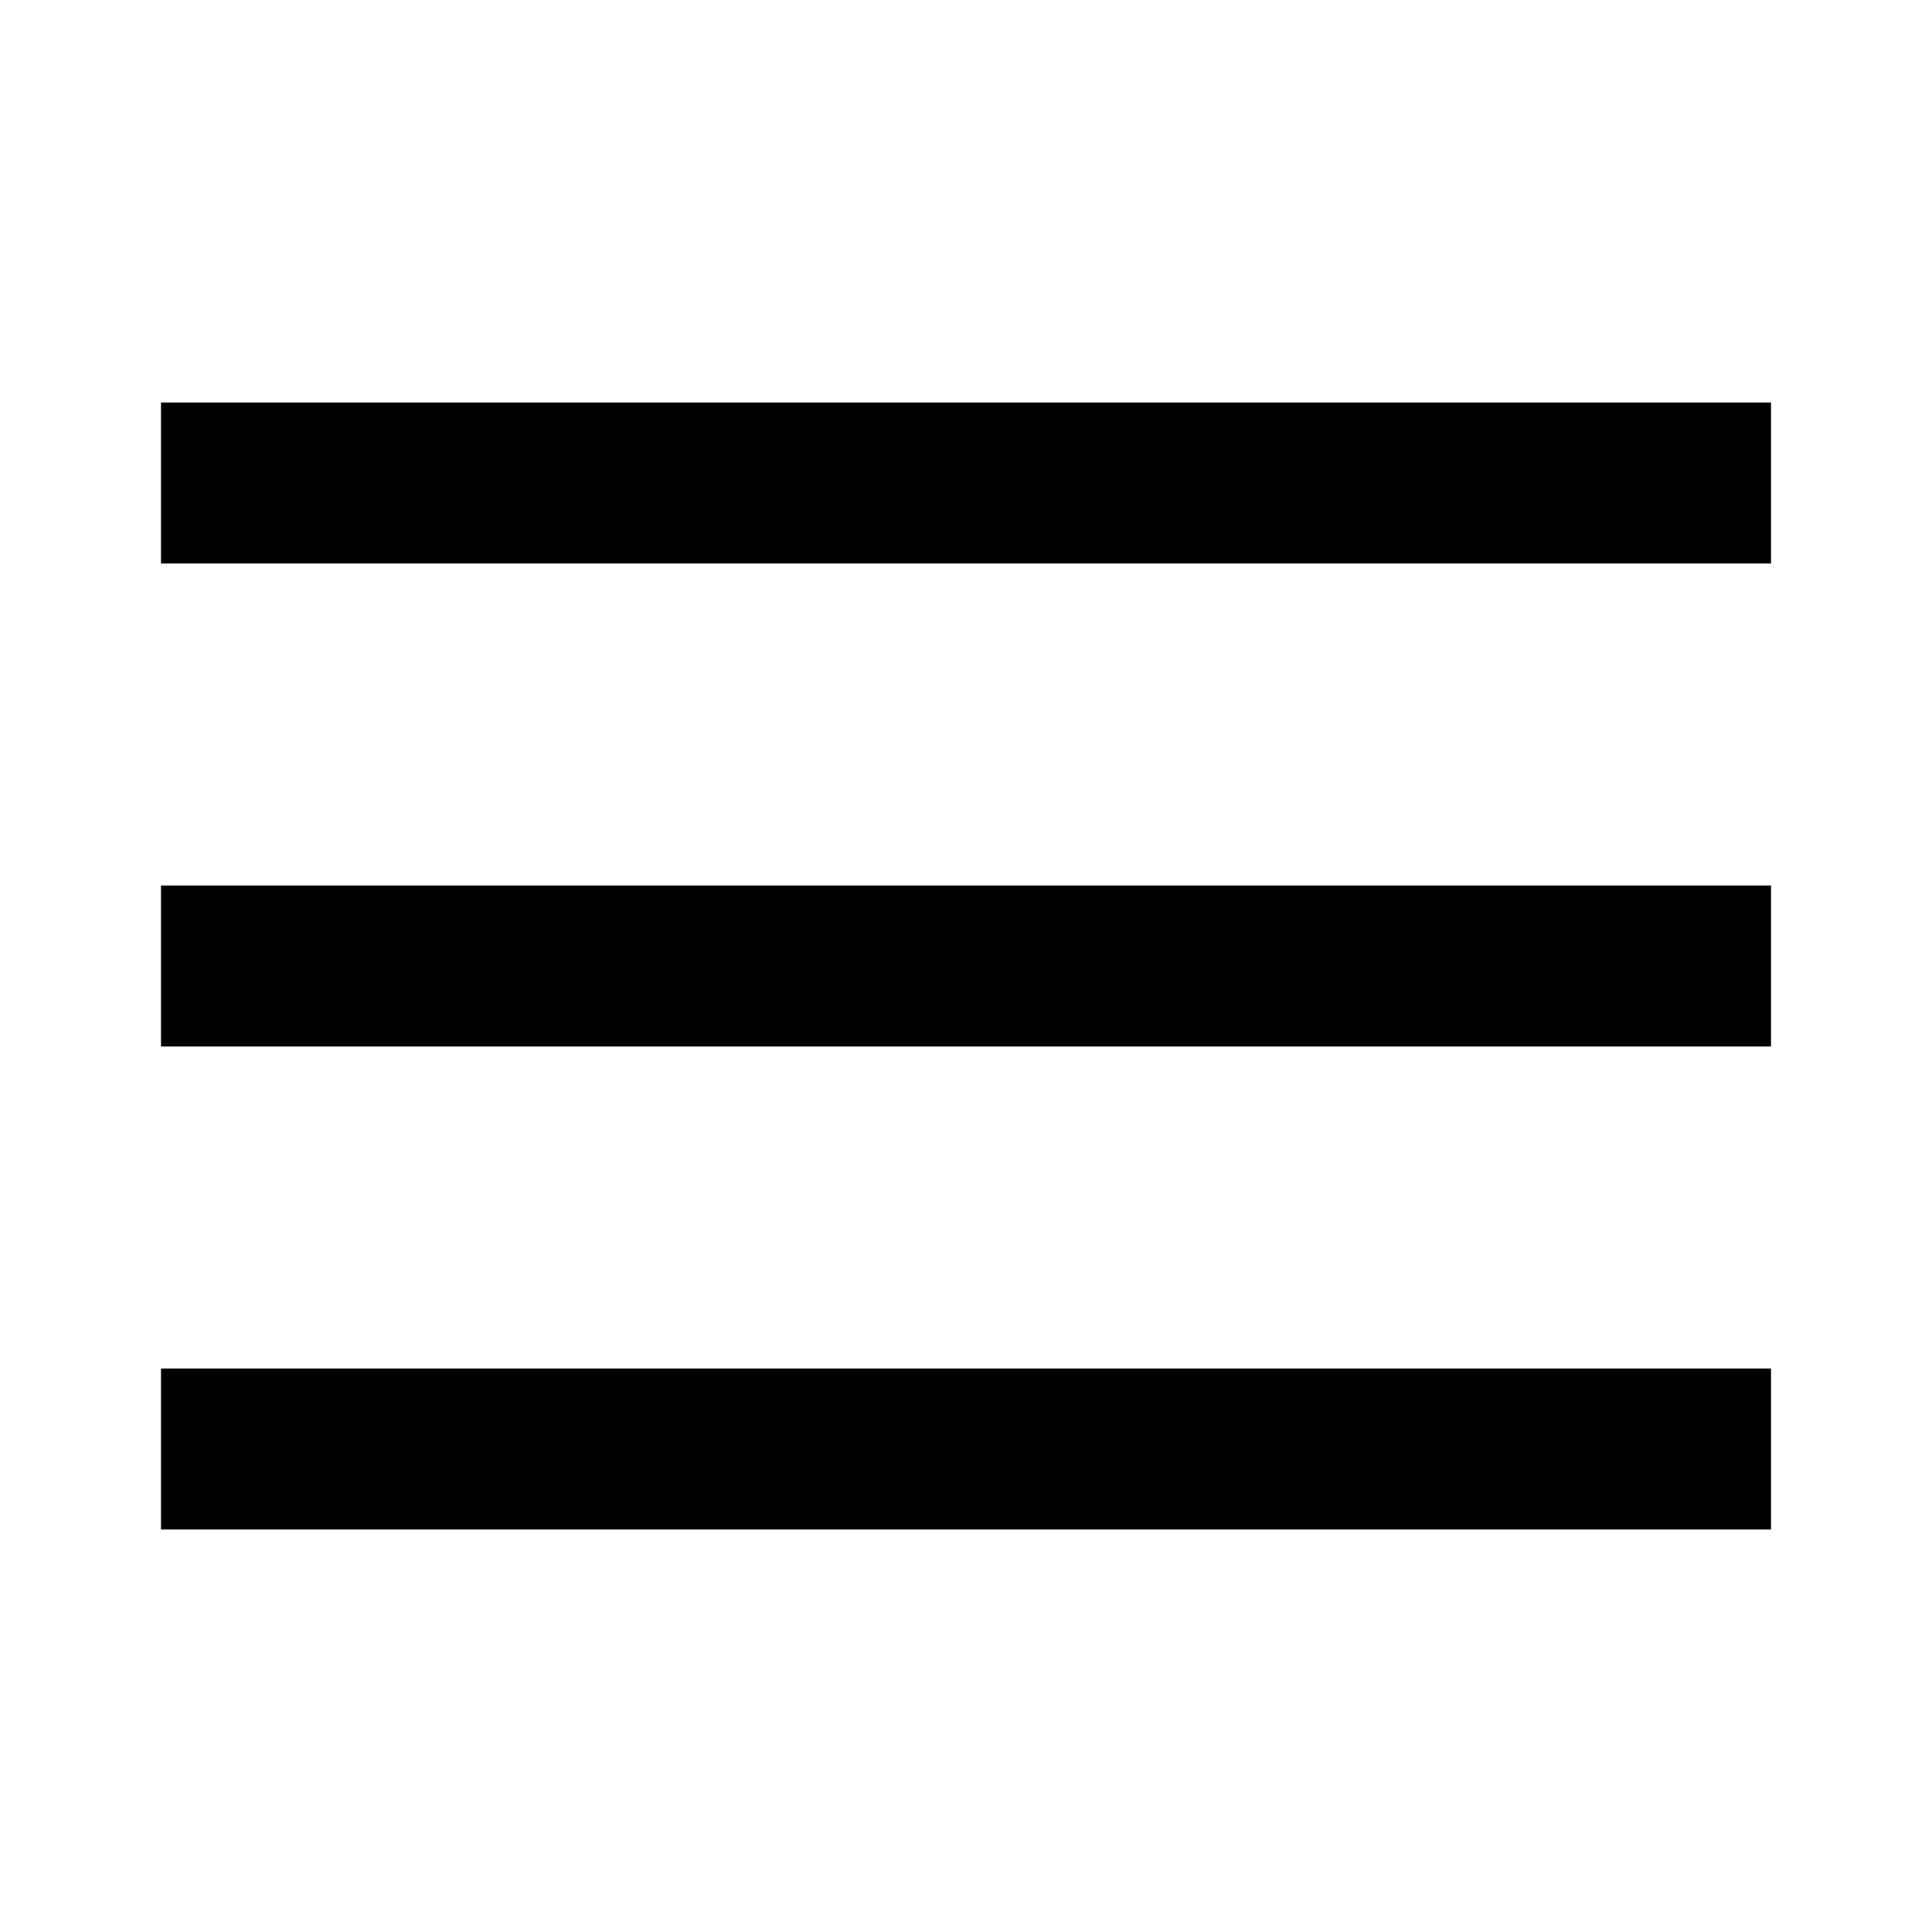
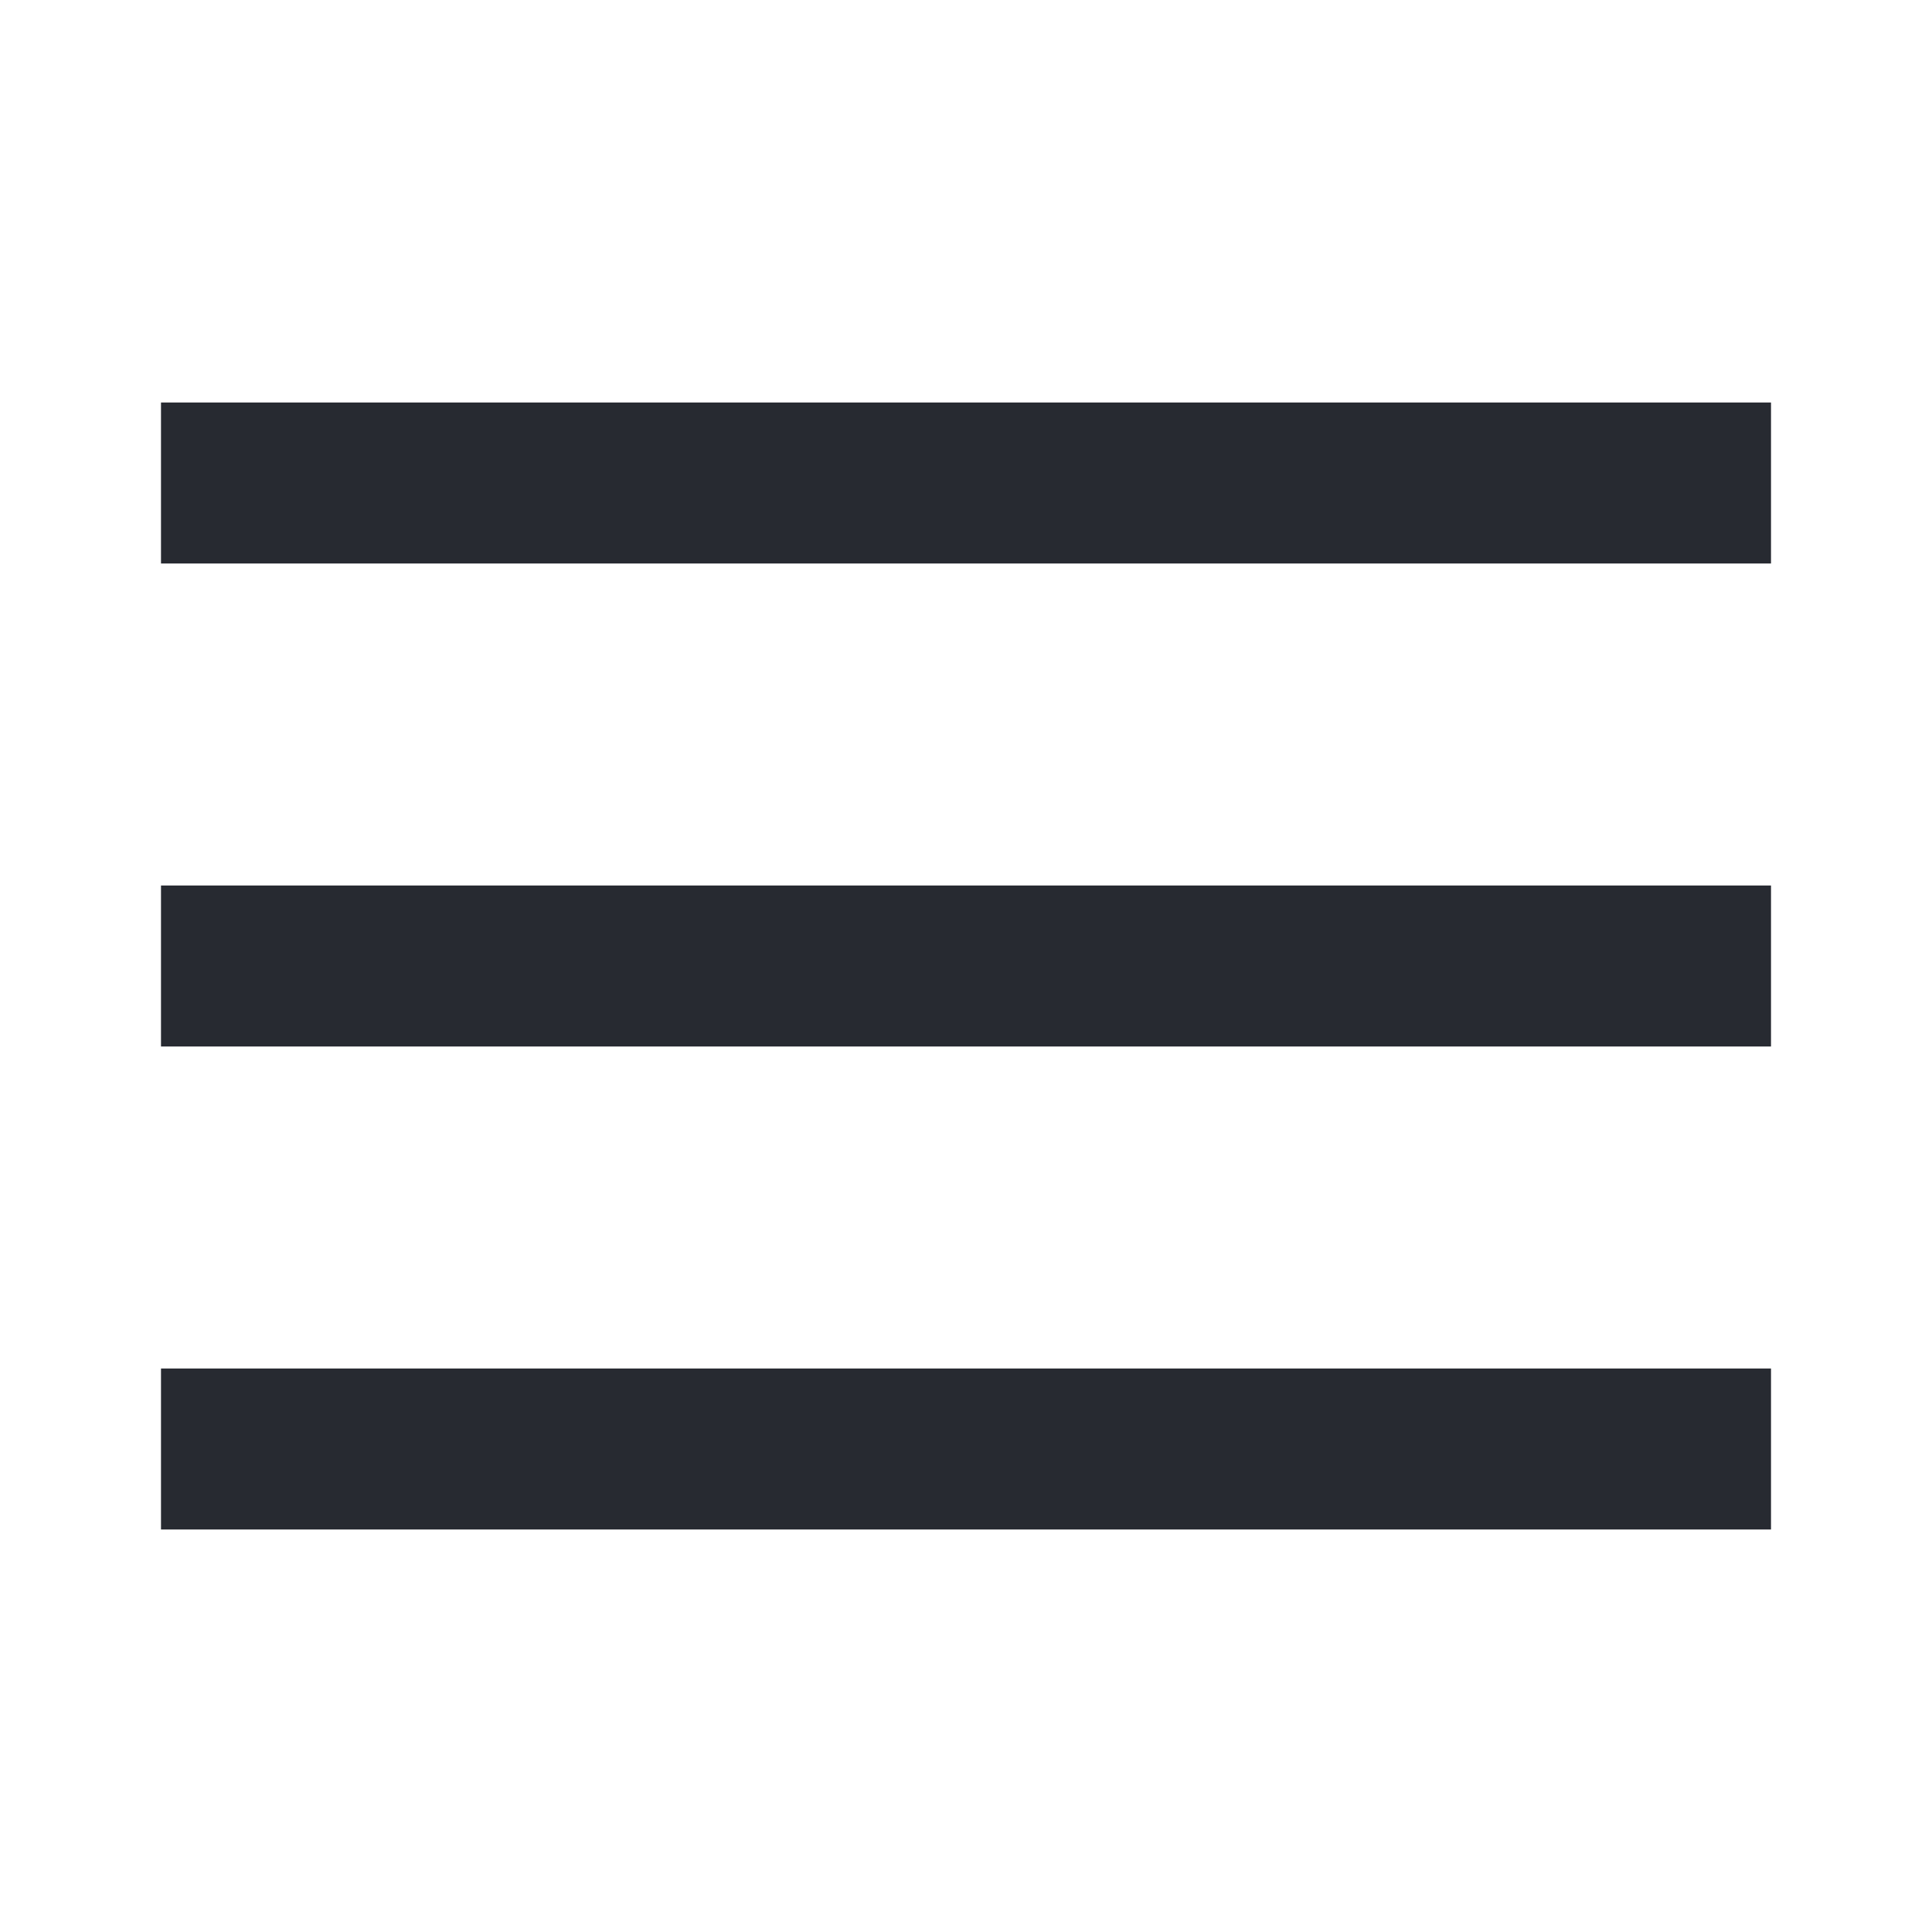
- <svg xmlns="http://www.w3.org/2000/svg" fill="#000000" viewBox="0 0 24 24" width="96px" height="96px">
+ <svg xmlns="http://www.w3.org/2000/svg" fill="#272a31" viewBox="0 0 24 24" width="96px" height="96px">
  <path d="M 2 5 L 2 7 L 22 7 L 22 5 L 2 5 z M 2 11 L 2 13 L 22 13 L 22 11 L 2 11 z M 2 17 L 2 19 L 22 19 L 22 17 L 2 17 z" />
</svg>
